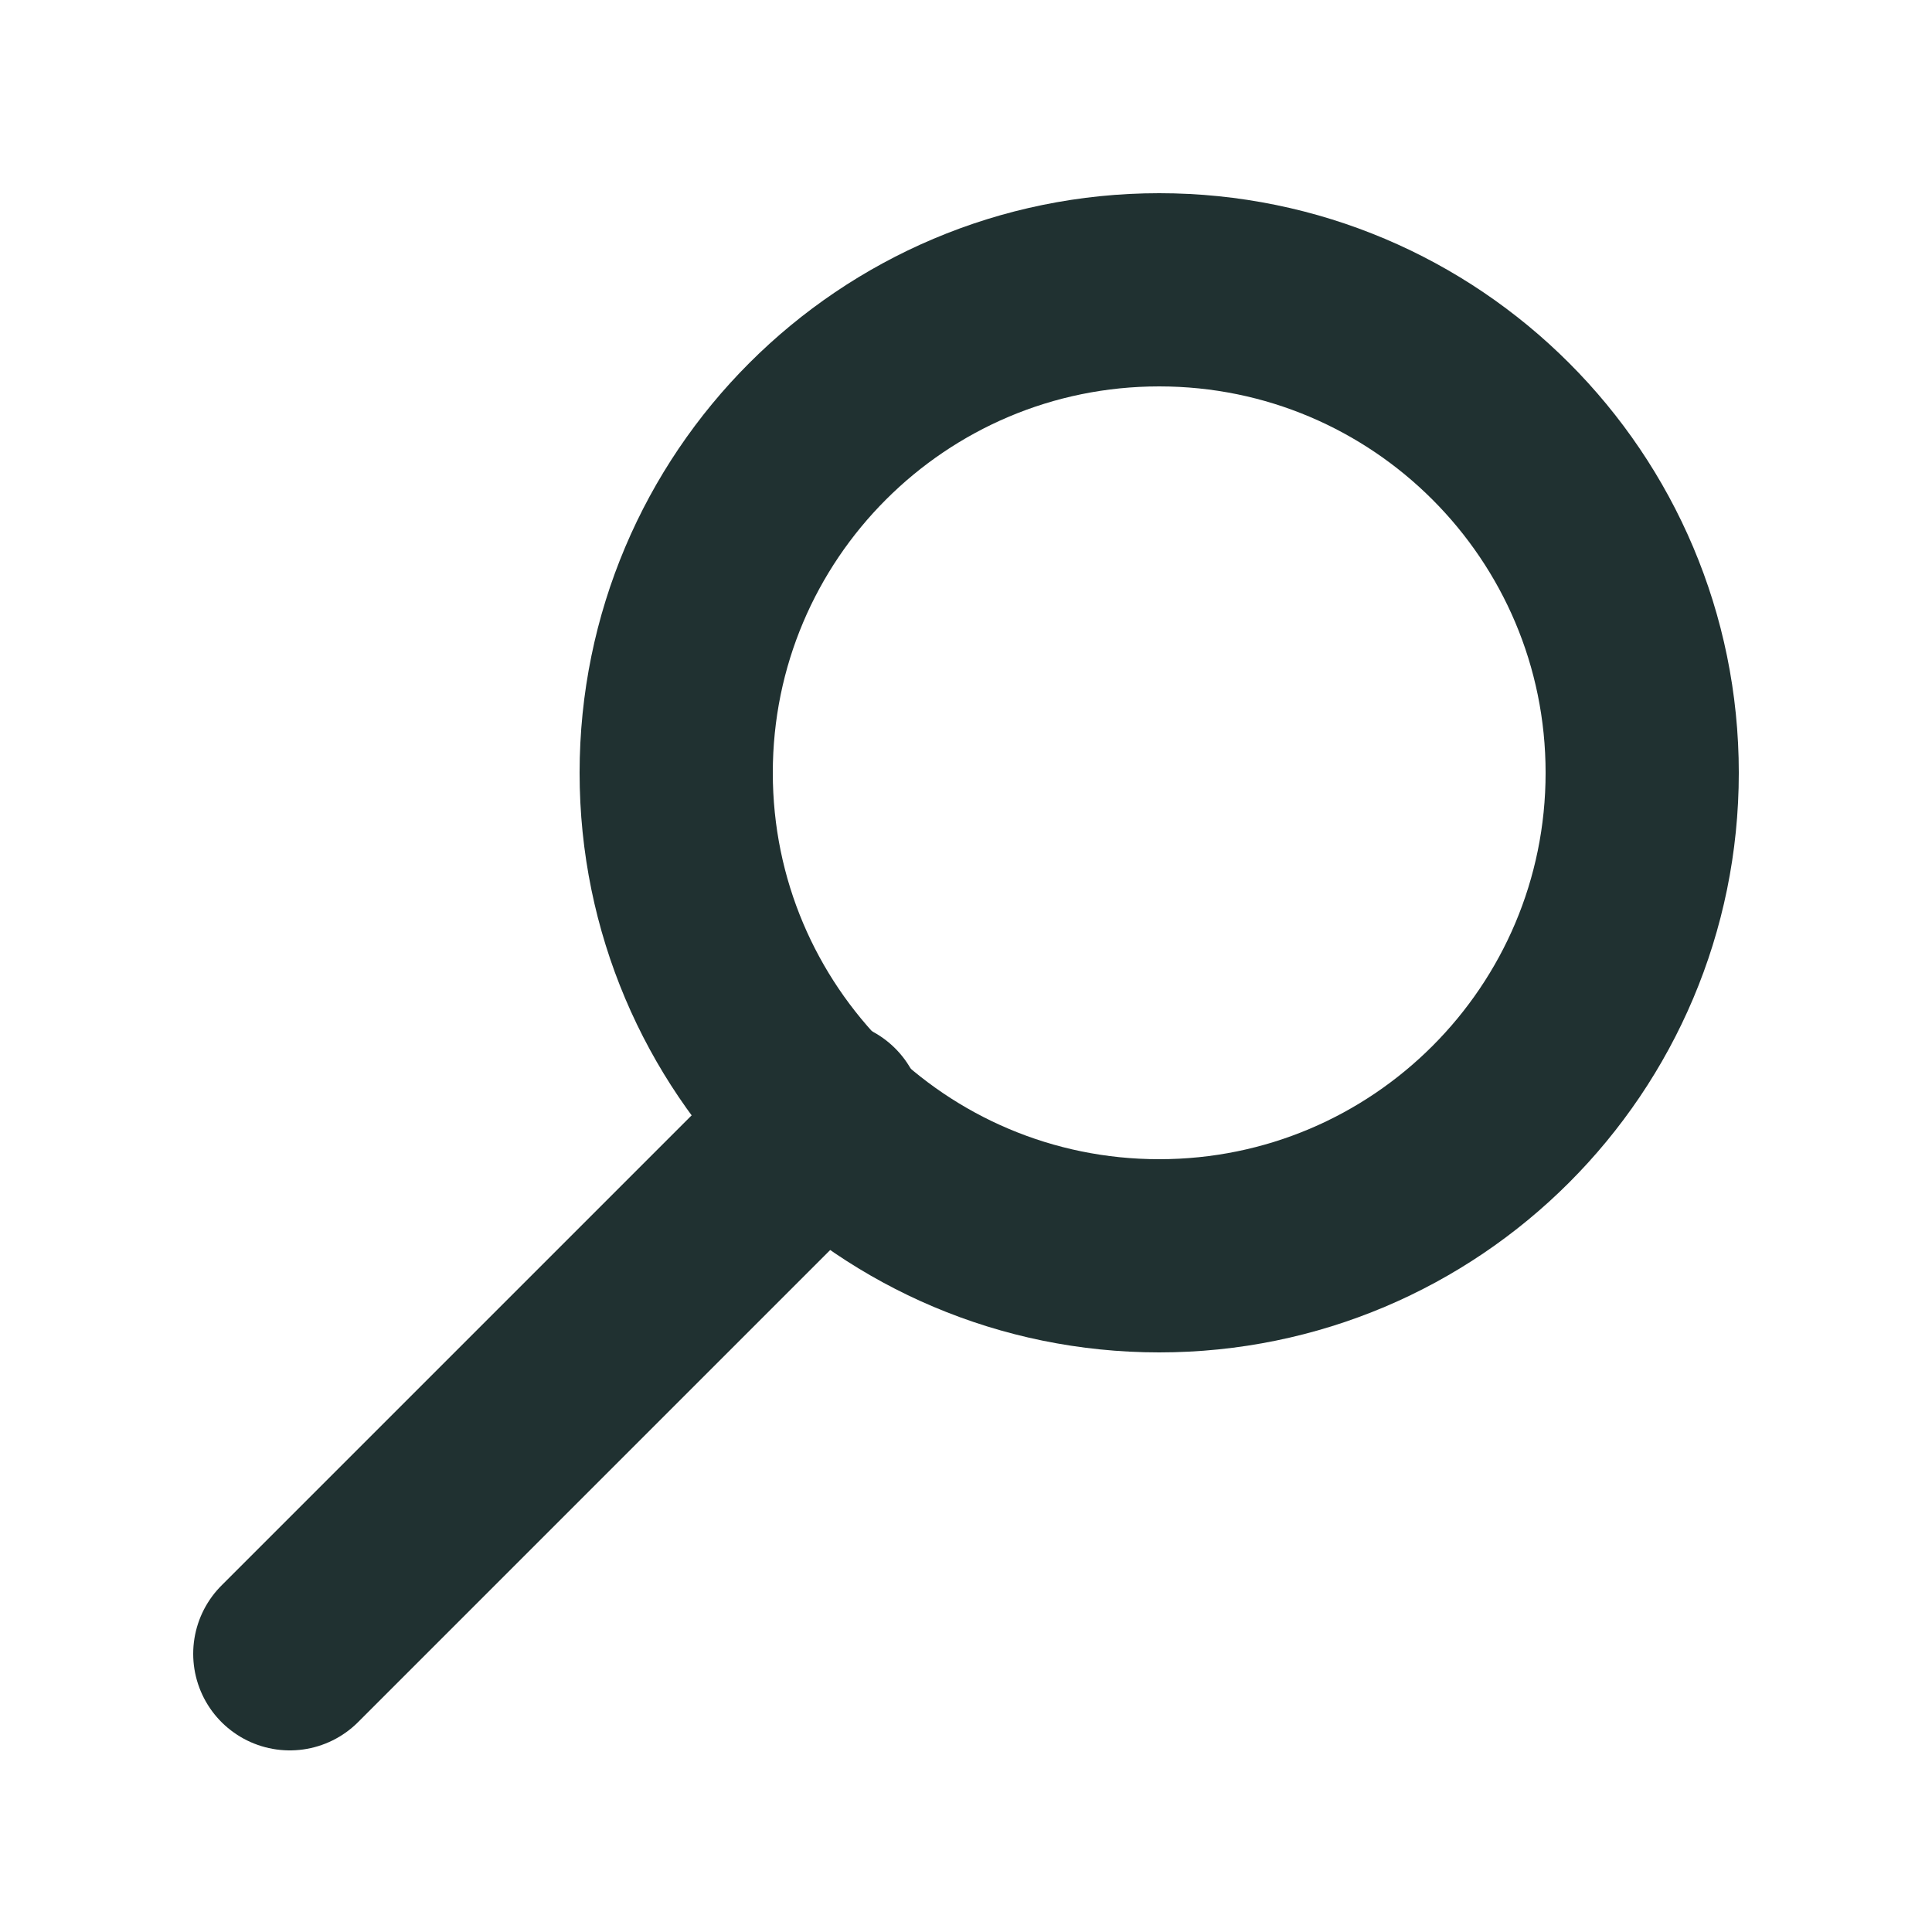
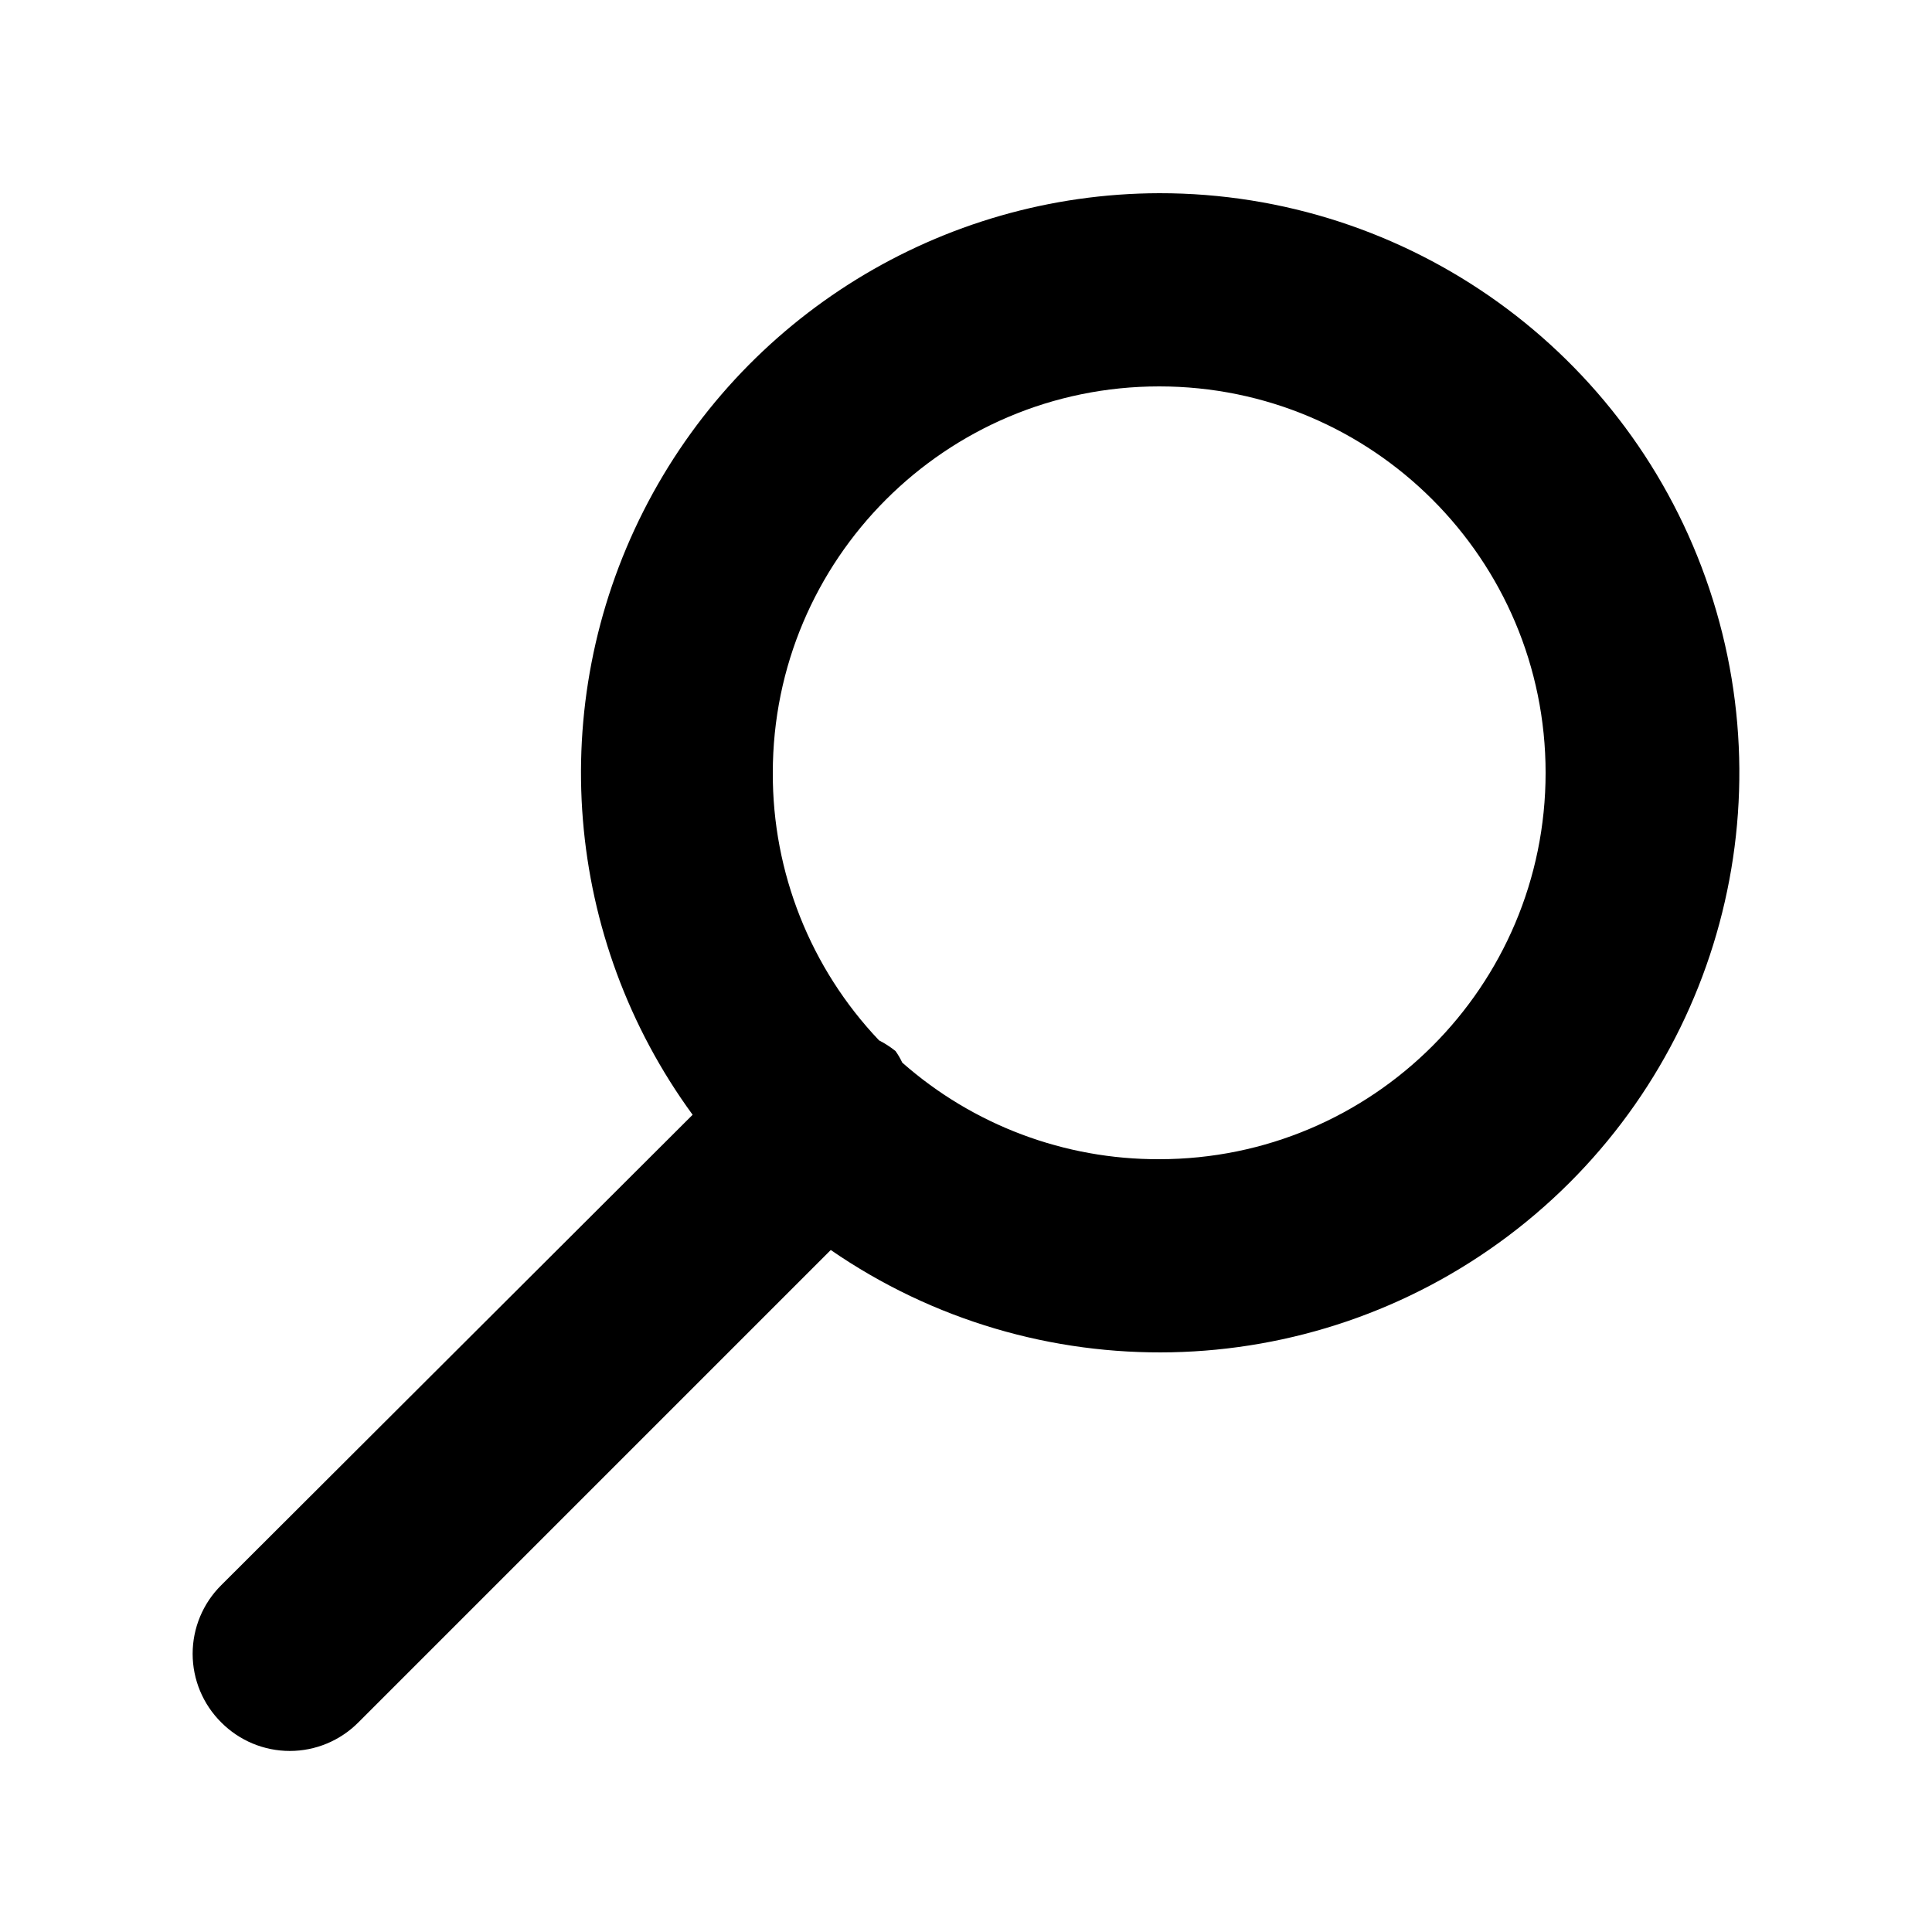
<svg xmlns="http://www.w3.org/2000/svg" viewBox="0 0 20 20">
-   <g fill="none" stroke="#203131" stroke-linecap="round" stroke-linejoin="round" class="stroke" stroke-width="2">
-     <path d="m8.56 11.56-5.56 5.56" />
-     <circle cx="12" cy="8" r="5" />
-   </g>
+   <path id="search" d="m12 2a6 6 0 0 0 -4.83 9.54l-4.88 4.87a1 1 0 0 0 0 1.42 1 1 0 0 0 1.42 0l4.89-4.89a6 6 0 1 0 3.4-10.94zm0 10a4 4 0 0 1 -2.66-1 .75.75 0 0 0 -.07-.12 1 1 0 0 0 -.17-.11 4 4 0 0 1 -1.1-2.77 4 4 0 1 1 4 4z" fill="currentColor" />
</svg>
